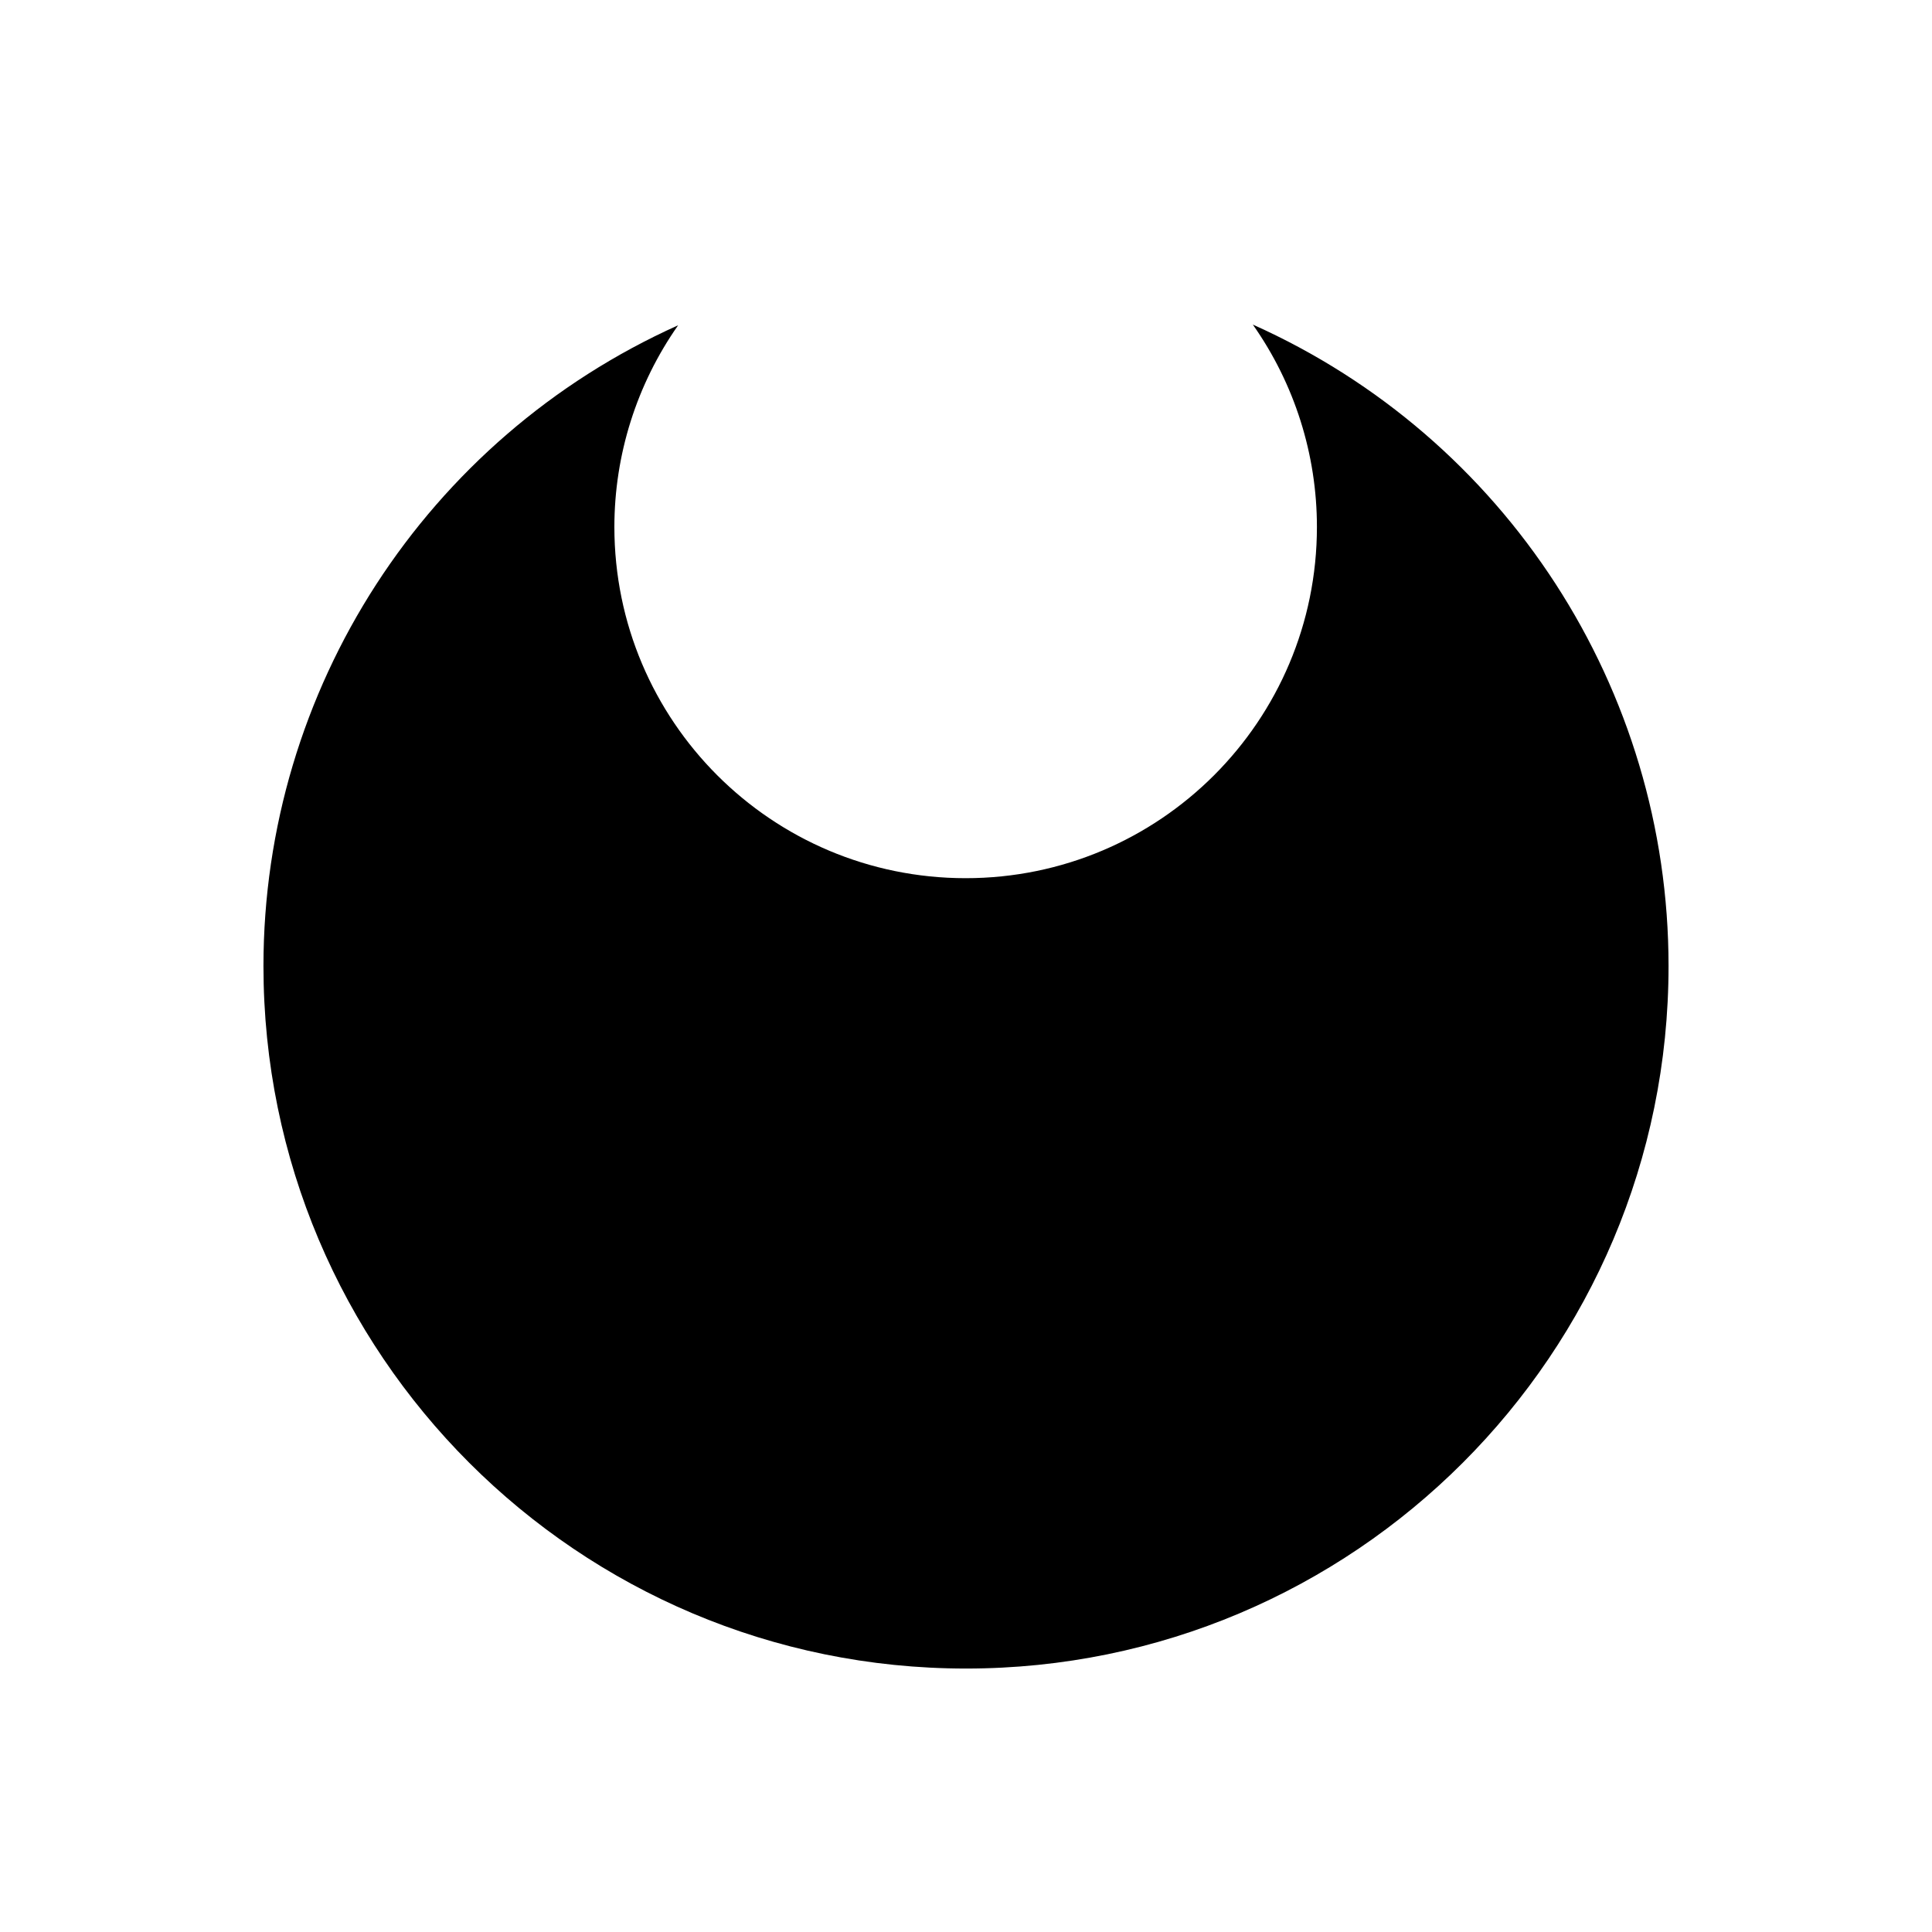
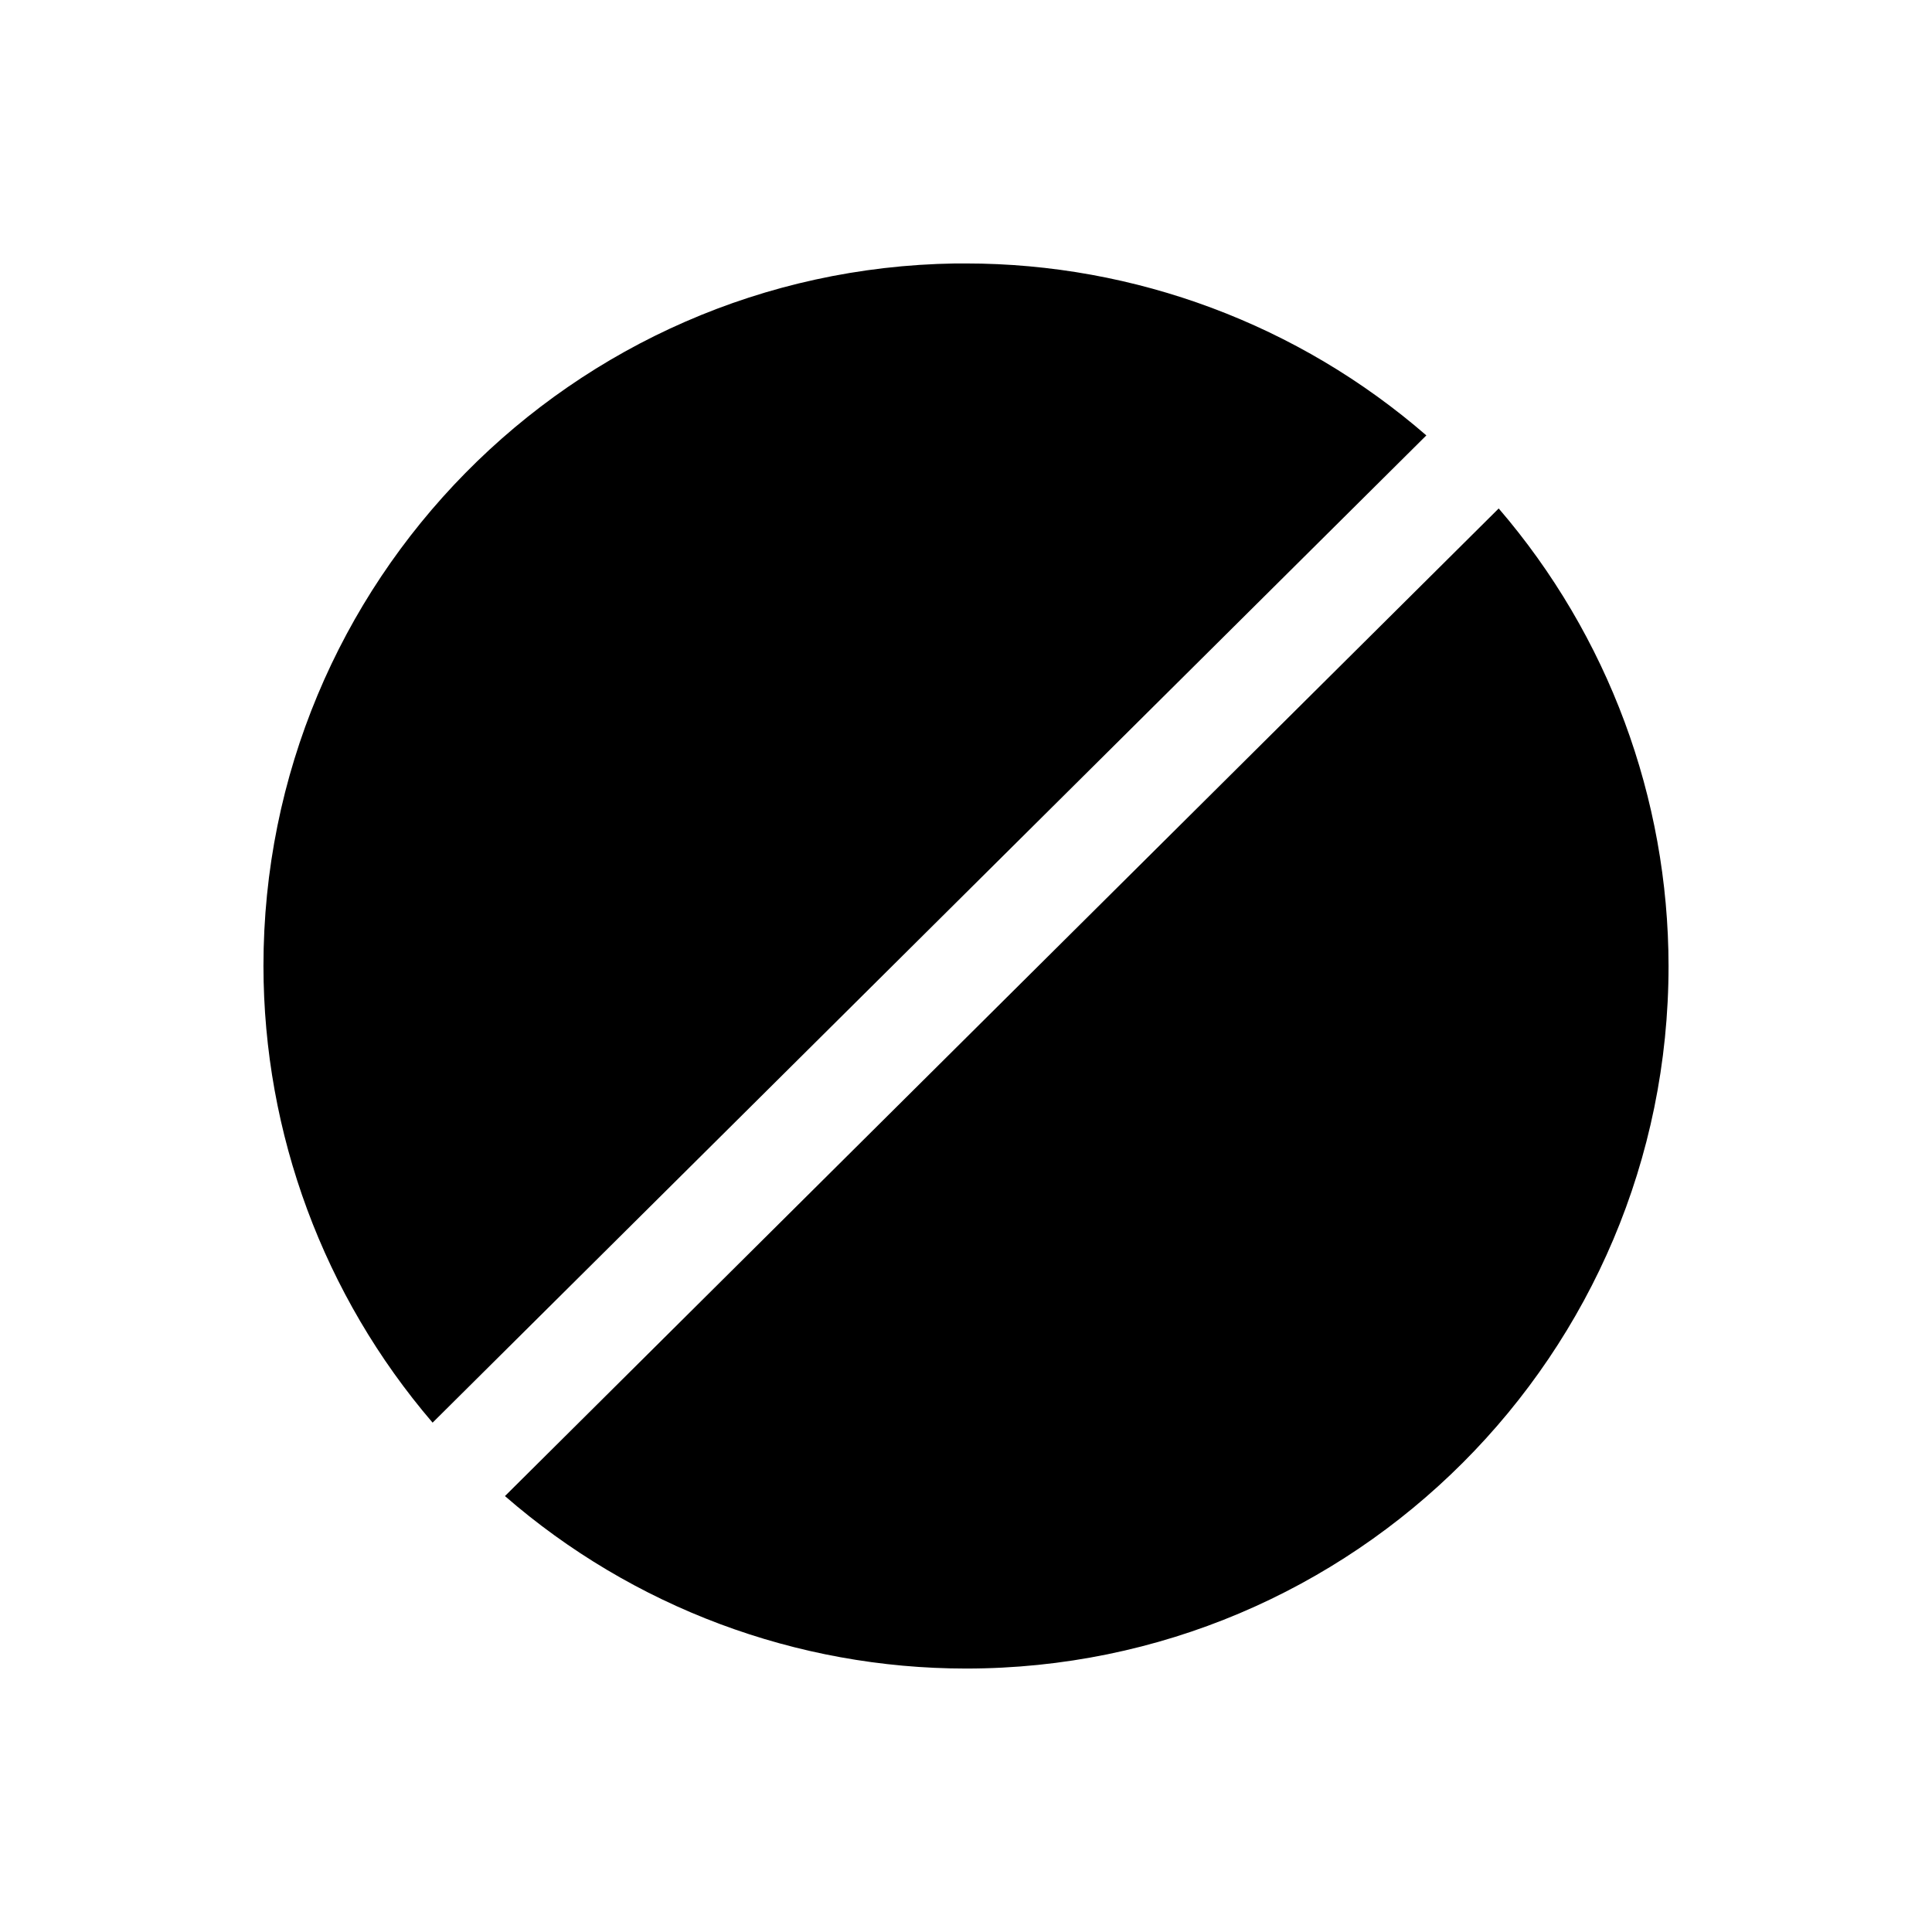
<svg xmlns="http://www.w3.org/2000/svg" version="1.1" id="triangle-11" width="11px" height="11px" viewBox="0 0 11 11">
  <defs id="defs14" />
-   <path id="path34" d="M 7.133 1.848 A 2 2 0 0 1 7.498 3 A 2 2 0 0 1 5.498 5 A 2 2 0 0 1 3.498 3 A 2 2 0 0 1 3.861 1.852 A 4 4 0 0 0 1.5 5.5 A 4 4 0 0 0 5.5 9.5 A 4 4 0 0 0 9.5 5.5 A 4 4 0 0 0 7.133 1.848 z " />
+   <path id="path14" style="fill:#000000" d="M 5.439 1.5 A 4 4 0 0 0 1.5 5.5 A 4 4 0 0 0 2.463 8.1 L 8.121 2.479 A 4 4 0 0 0 5.5 1.5 A 4 4 0 0 0 5.439 1.5 z M 8.533 2.895 L 2.875 8.518 A 4 4 0 0 0 5.5 9.5 A 4 4 0 0 0 9.5 5.5 A 4 4 0 0 0 8.533 2.895 z " />
</svg>
